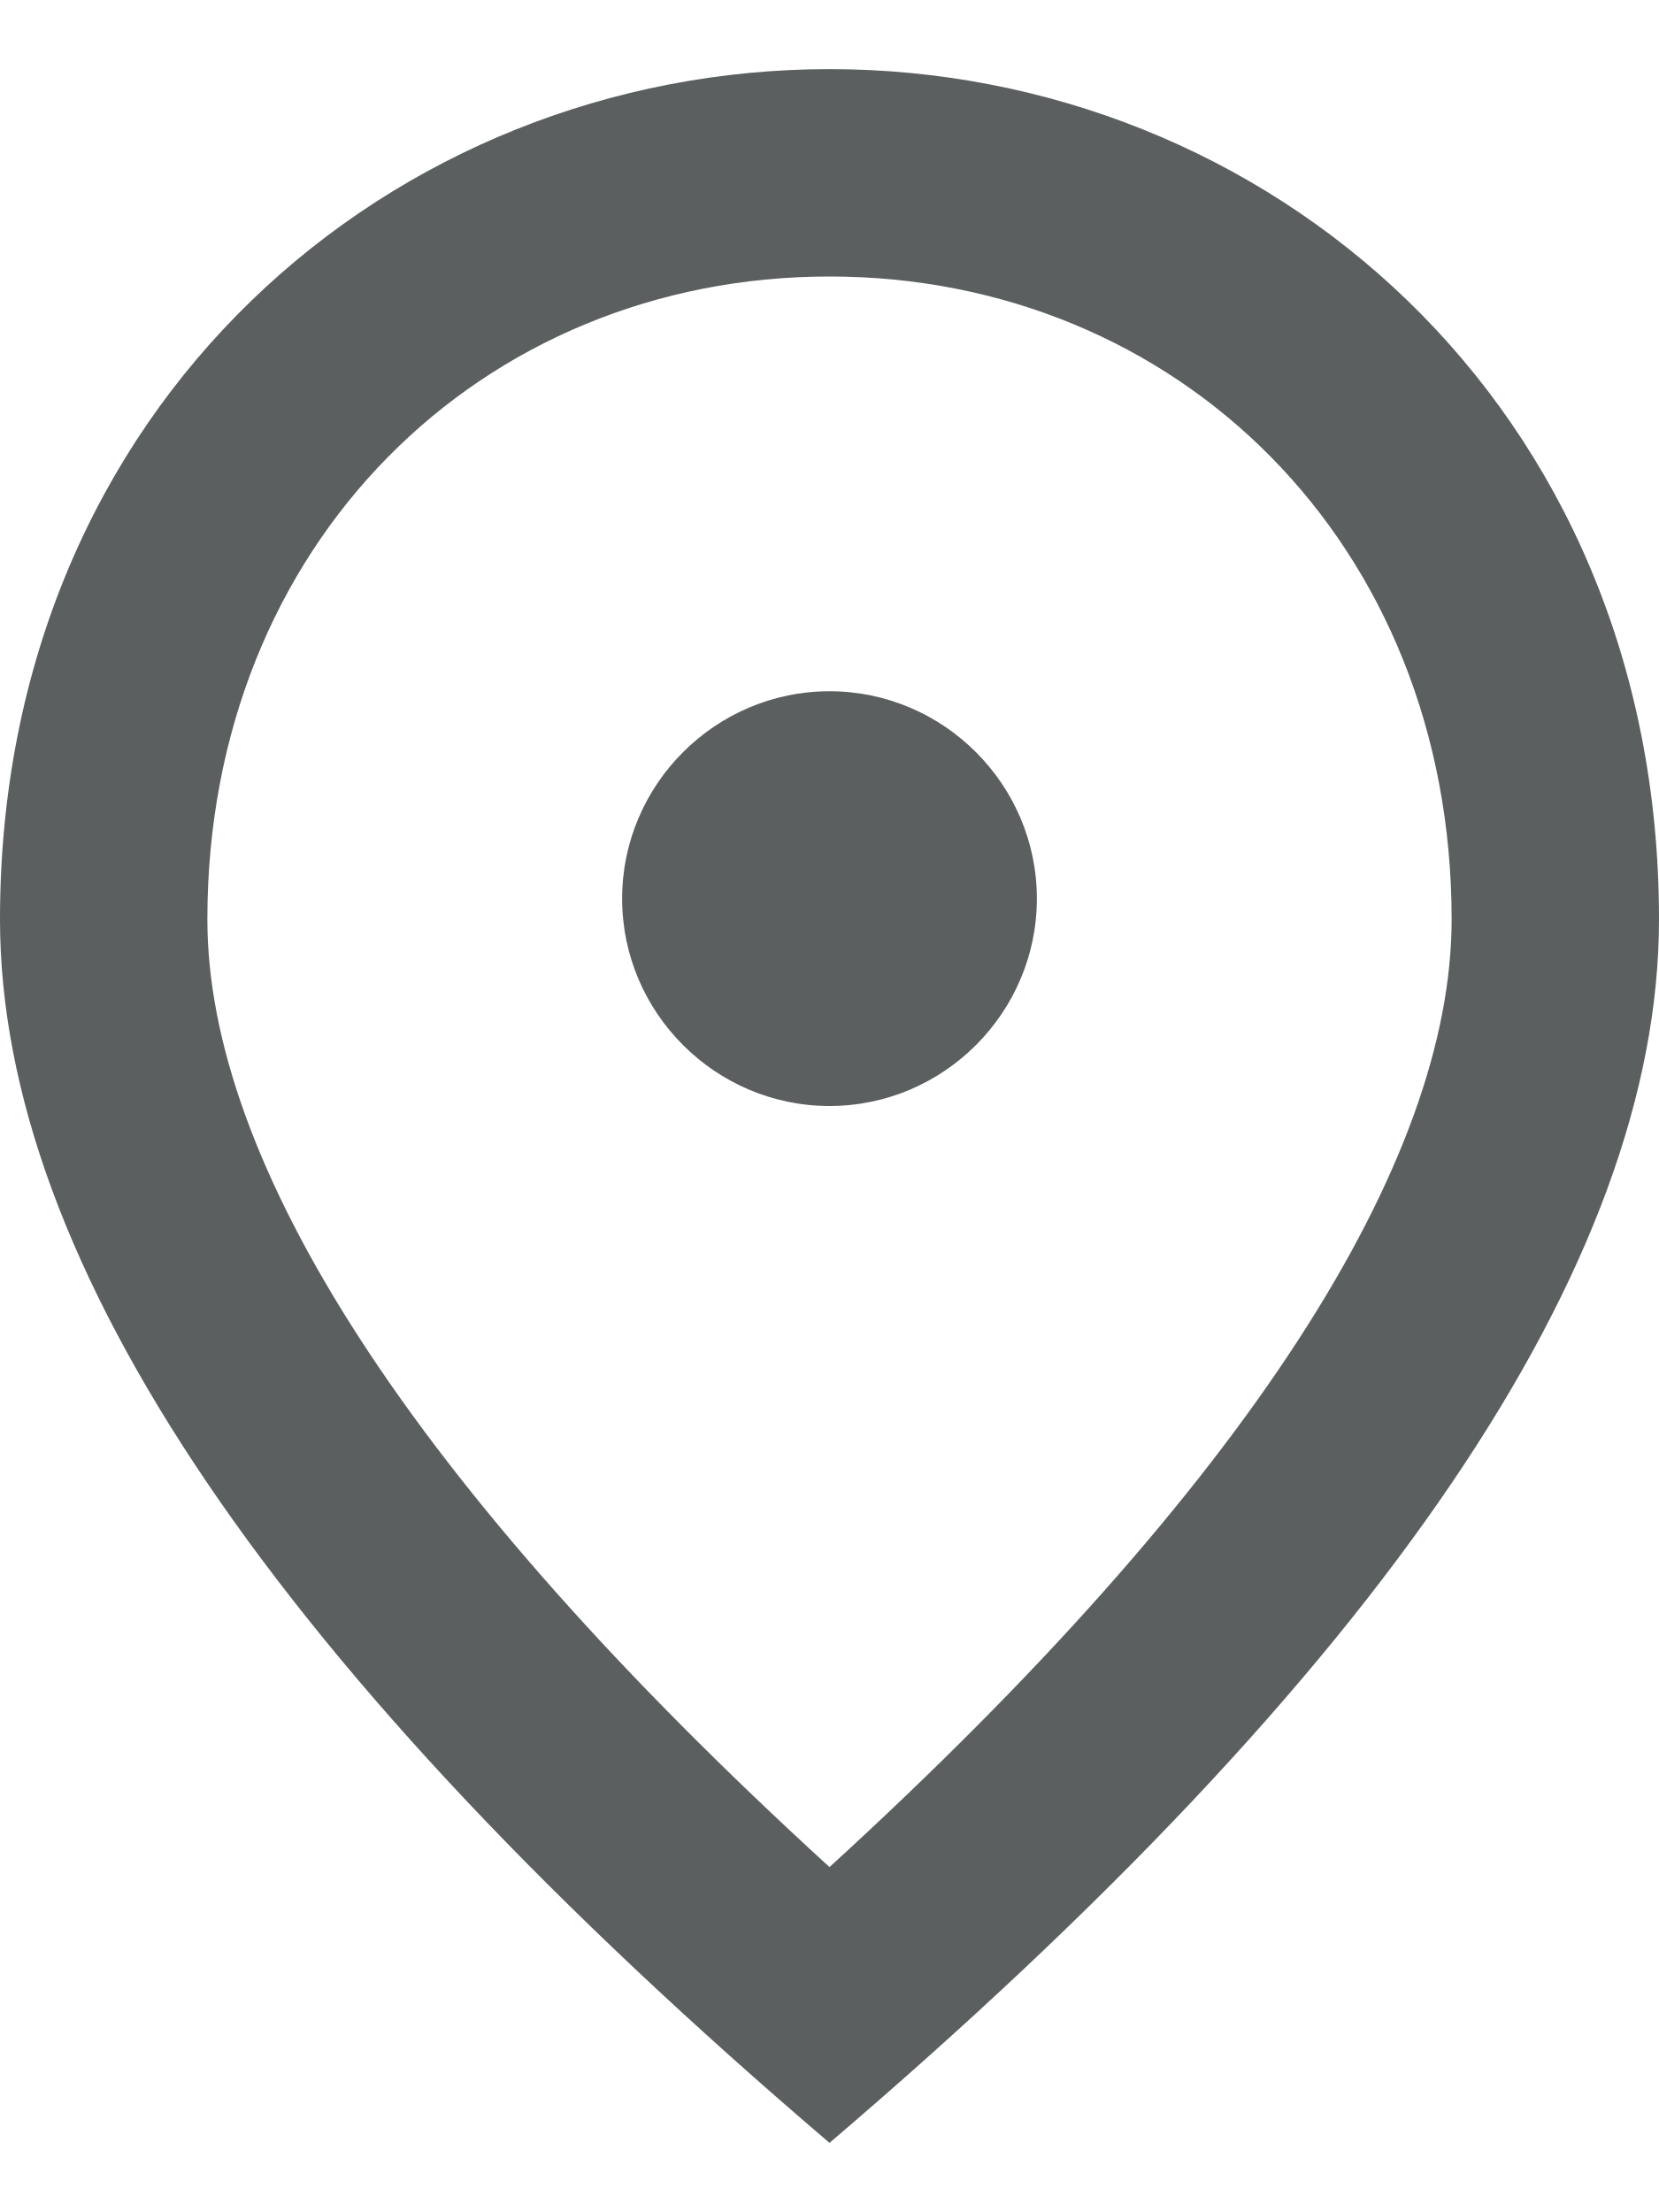
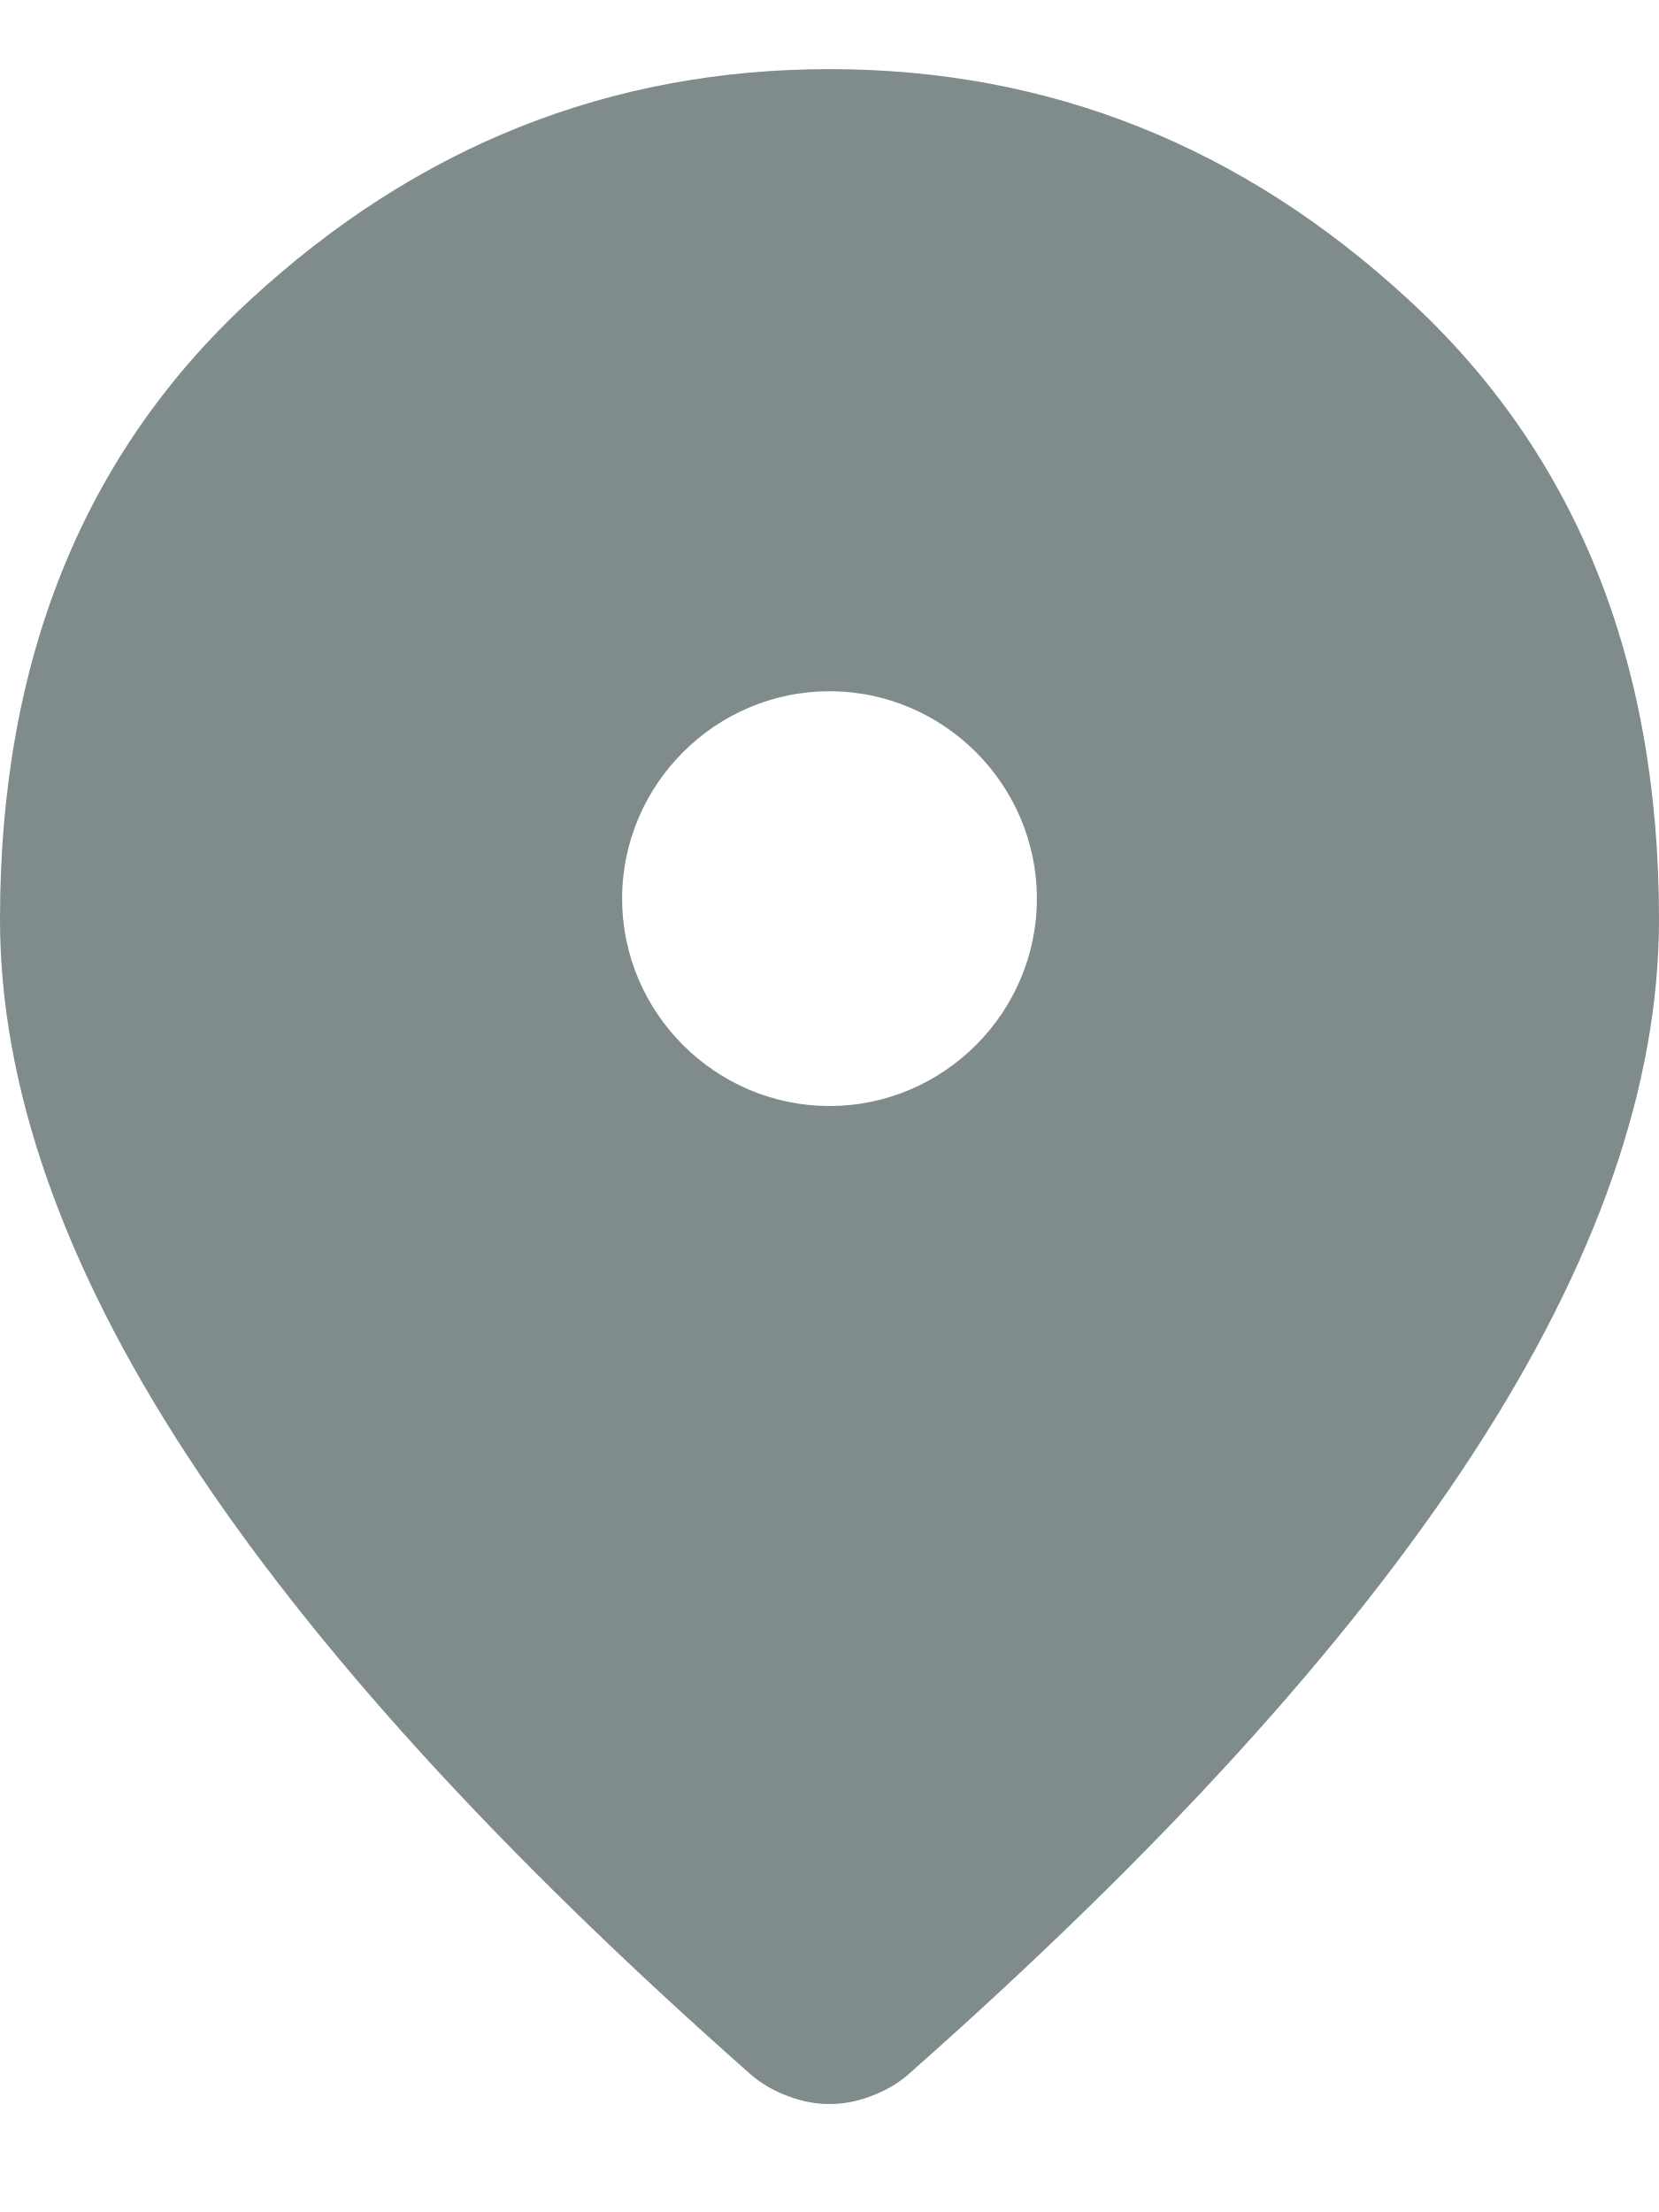
<svg xmlns="http://www.w3.org/2000/svg" width="12" height="16" viewBox="0 0 12 16" fill="none">
-   <path d="M6 8C5.175 8 4.5 7.325 4.5 6.5C4.5 5.675 5.175 5 6 5C6.825 5 7.5 5.675 7.5 6.5C7.5 7.325 6.825 8 6 8ZM10.5 6.65C10.5 3.928 8.512 2 6 2C3.487 2 1.5 3.928 1.5 6.65C1.5 8.405 2.962 10.73 6 13.505C9.037 10.73 10.5 8.405 10.5 6.65ZM6 0.5C9.15 0.5 12 2.915 12 6.65C12 9.14 9.998 12.088 6 15.5C2.002 12.088 0 9.14 0 6.65C0 2.915 2.85 0.5 6 0.5Z" fill="#5C5F60" />
+   <path fill-rule="evenodd" clip-rule="evenodd" d="M5.7 15.162C5.8 15.2 5.9 15.219 6 15.219C6.1 15.219 6.2 15.2 6.3 15.162C6.4 15.125 6.487 15.075 6.562 15.012C8.387 13.4 9.75 11.903 10.65 10.522C11.55 9.141 12 7.85 12 6.65C12 4.775 11.397 3.281 10.19 2.169C8.984 1.056 7.588 0.5 6 0.5C4.412 0.5 3.016 1.056 1.81 2.169C0.603 3.281 0 4.775 0 6.65C0 7.85 0.45 9.141 1.35 10.522C2.25 11.903 3.612 13.4 5.438 15.012C5.513 15.075 5.6 15.125 5.7 15.162ZM6 8C5.175 8 4.5 7.325 4.5 6.5C4.5 5.675 5.175 5 6 5C6.825 5 7.5 5.675 7.5 6.5C7.5 7.325 6.825 8 6 8Z" fill="#808B8C" />
</svg>
